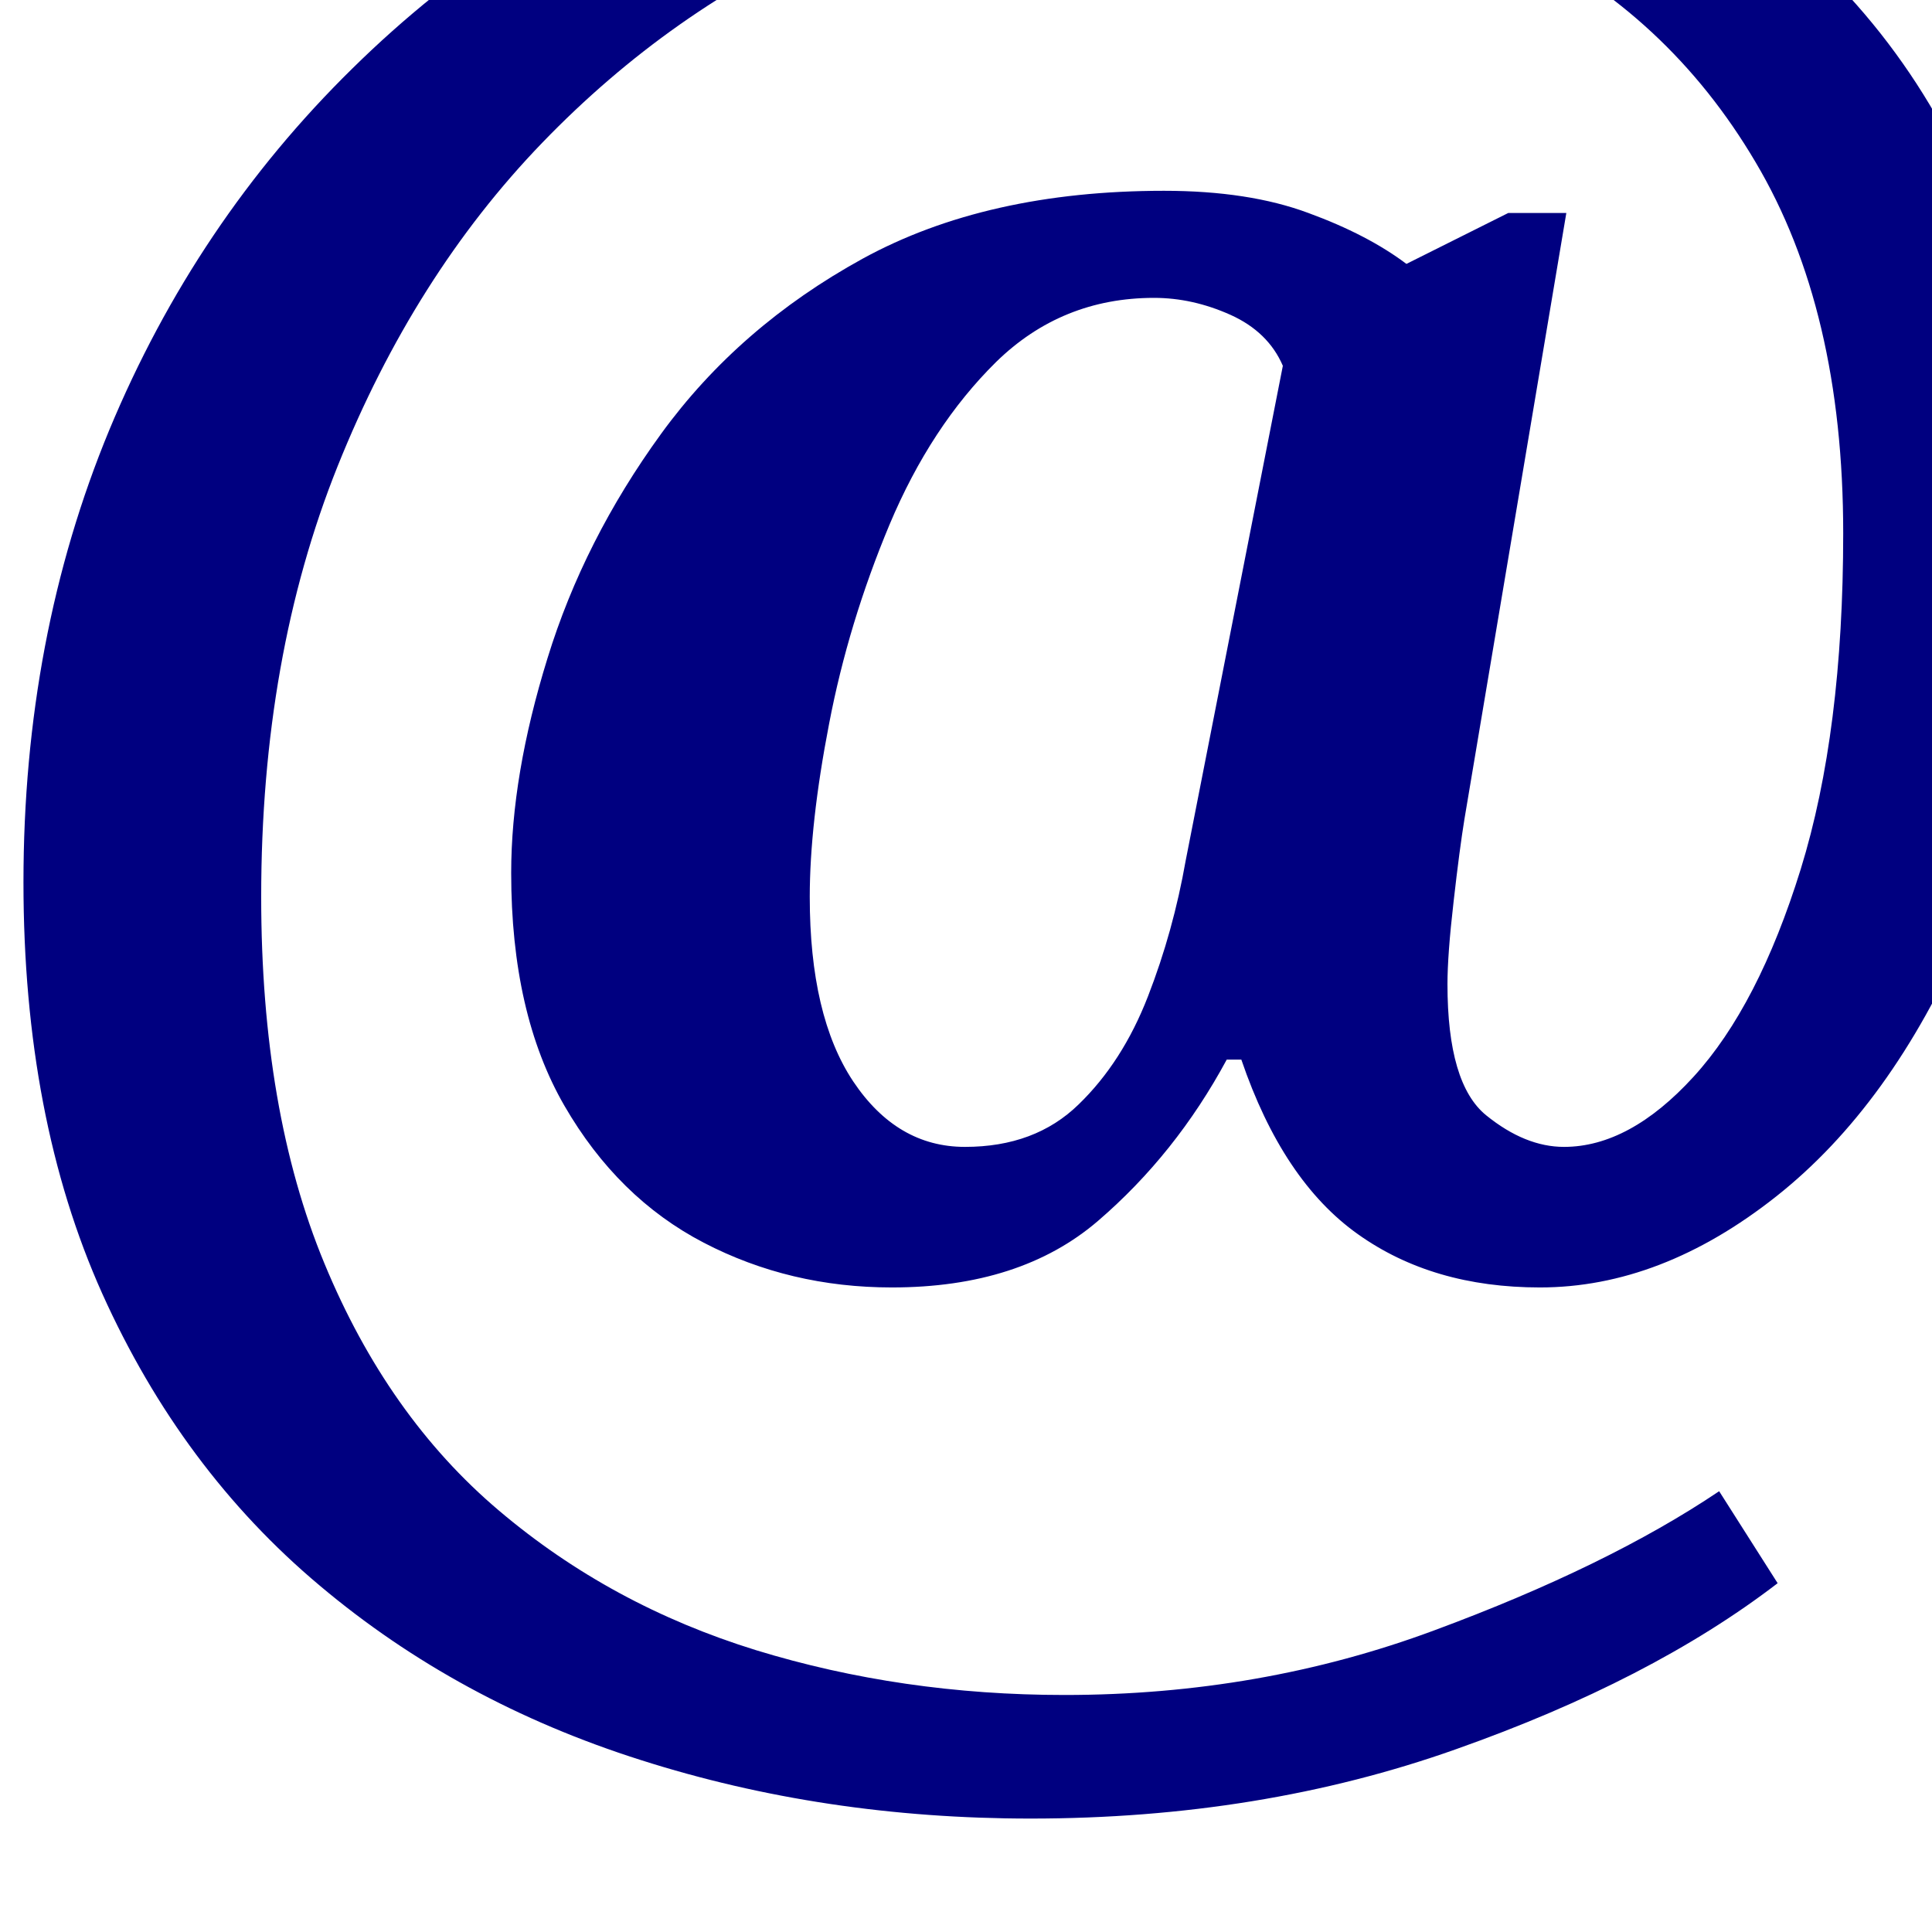
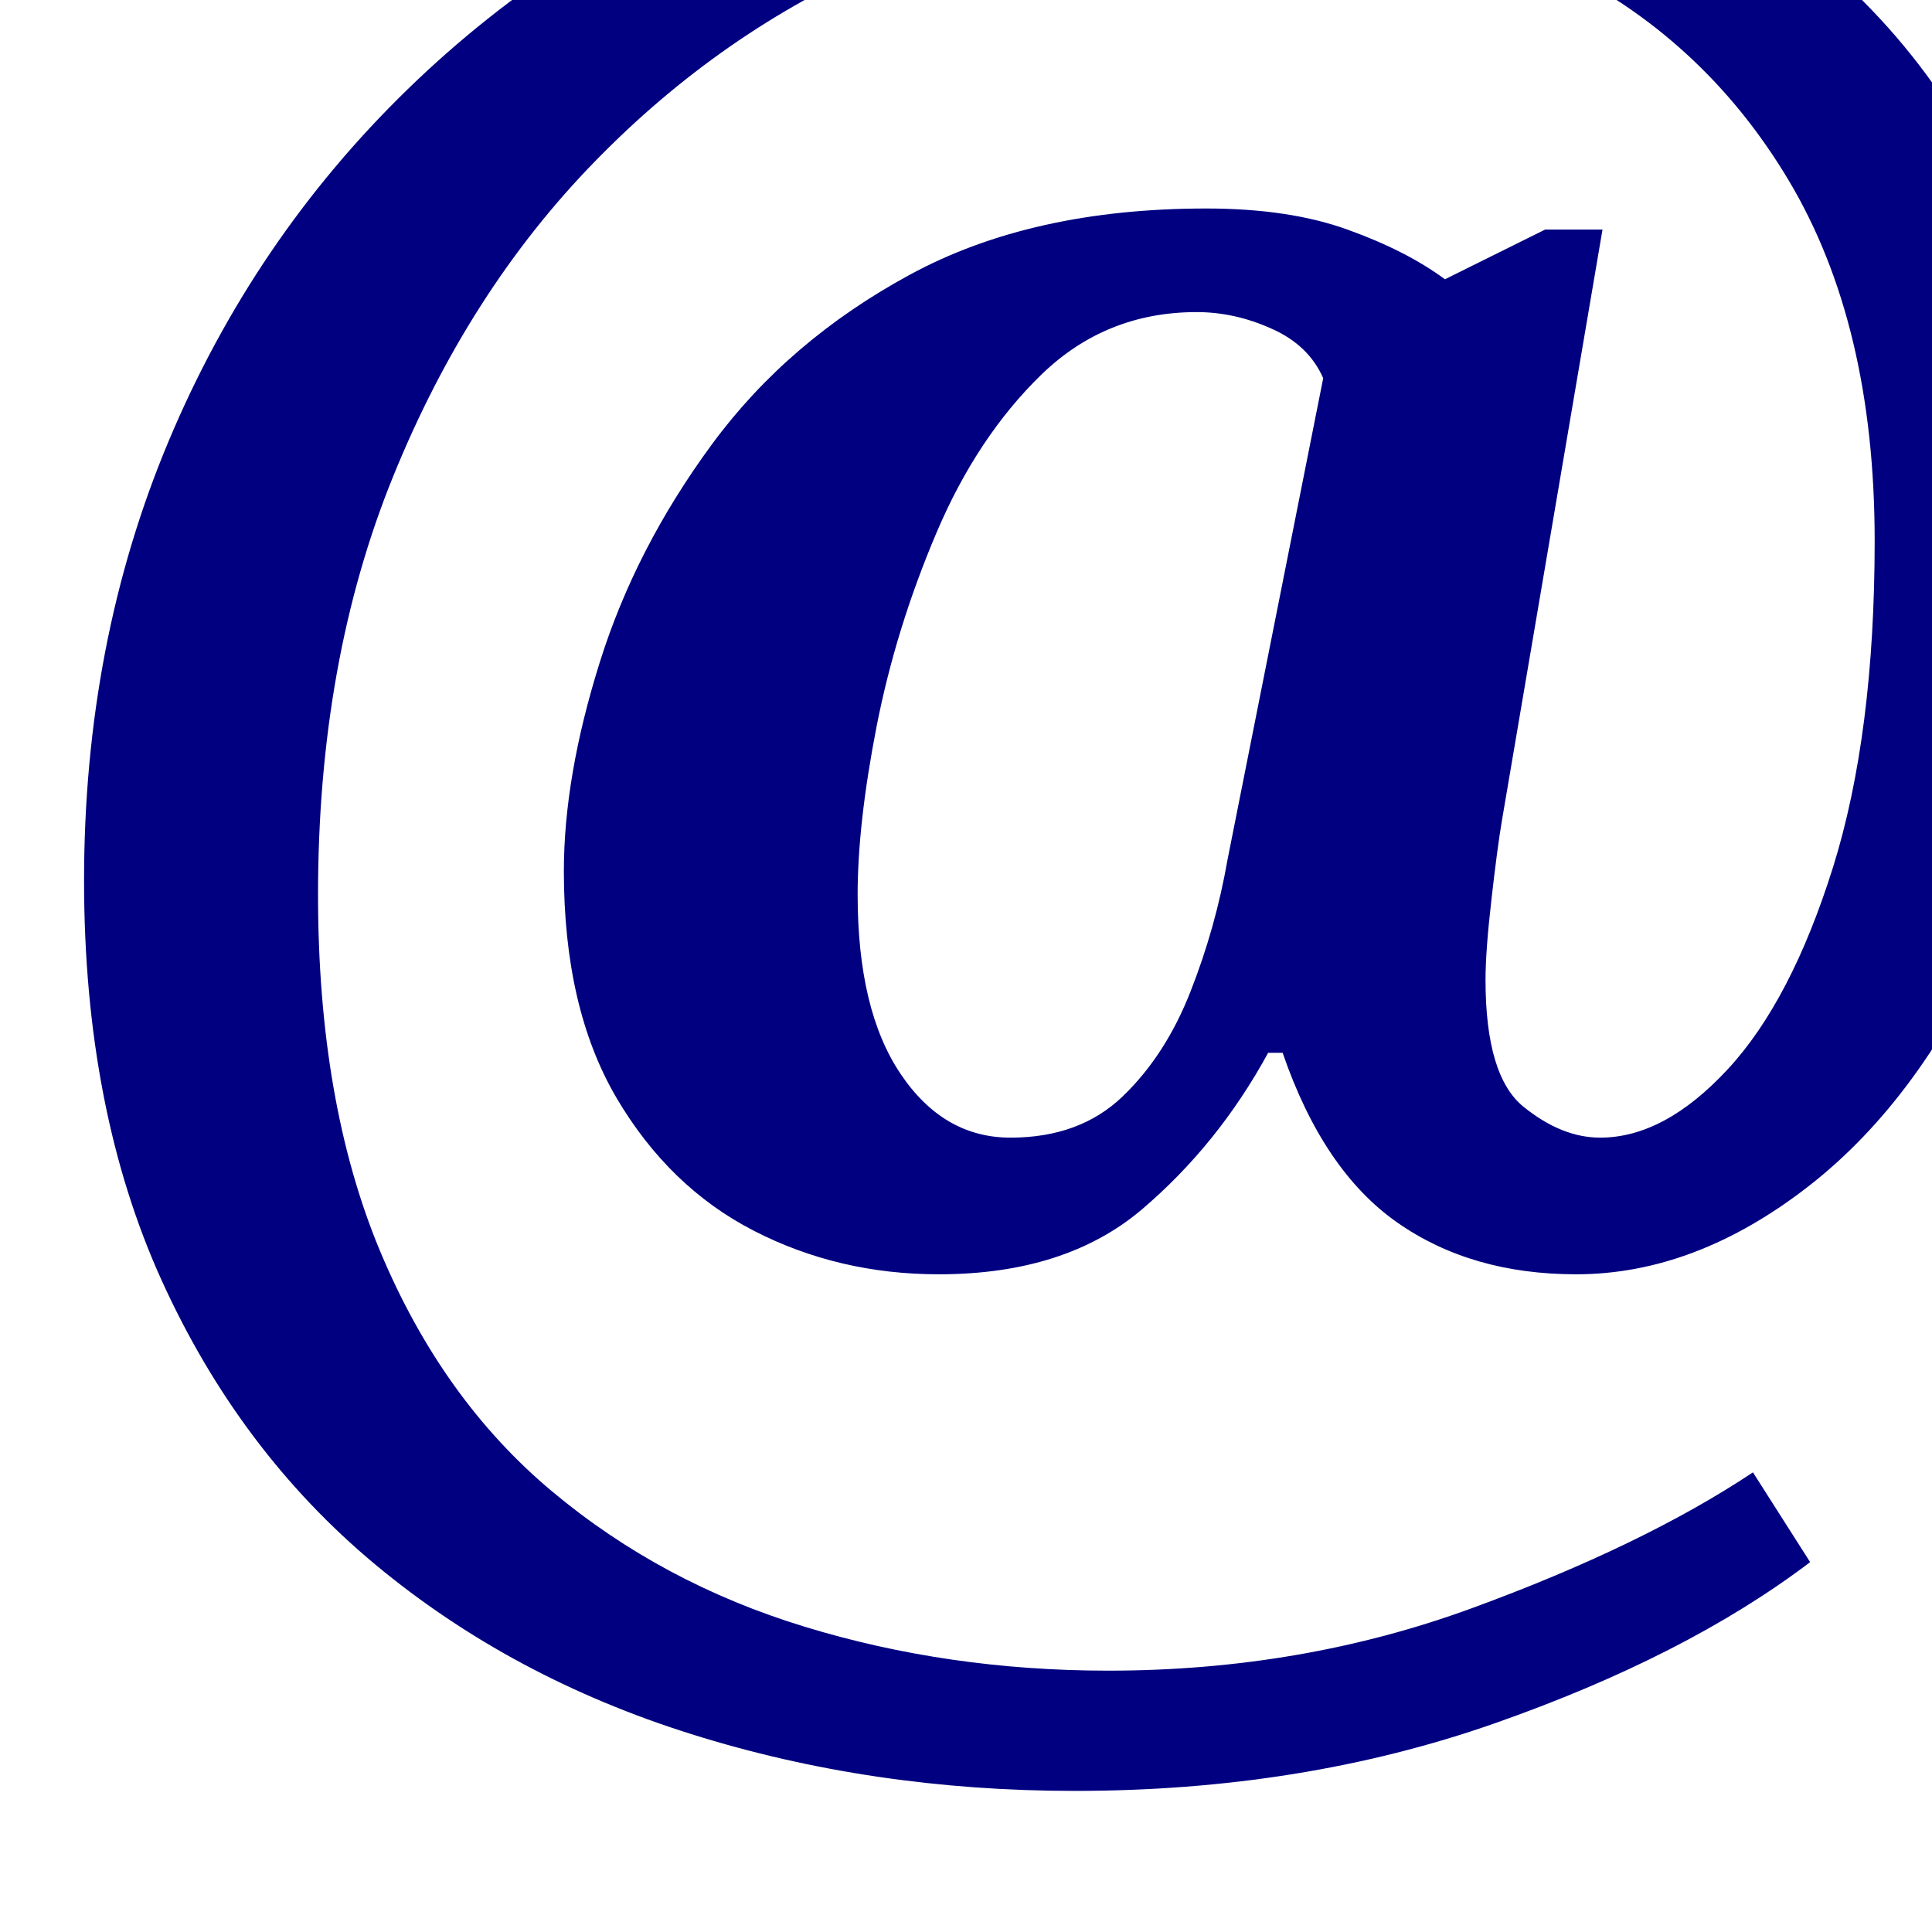
- <svg xmlns="http://www.w3.org/2000/svg" width="64px" height="64px" id="svg2985" version="1.1">
+ <svg xmlns="http://www.w3.org/2000/svg" width="128" height="128" id="svg2985" version="1.1">
  <defs id="defs2987" />
  <g id="layer1">
    <a id="a3961-34-0" transform="matrix(1.168366,0,0,1.138406,-7.020394,-0.1970879)" style="stroke-width:3.468;stroke-miterlimit:4;stroke-dasharray:none" />
    <g id="g4508-8" transform="matrix(-0.2175774,0,0,0.2324194,309.2762,-184.7121)" style="stroke-width:31.128;stroke-miterlimit:4;stroke-dasharray:none" />
    <g id="g3943-2" style="fill:none" />
-     <text transform="scale(1.000002,0.9999979)" id="text4137" y="54" x="130" style="font-size:21.406px;font-style:normal;font-variant:normal;font-weight:bold;font-stretch:normal;line-height:125%;letter-spacing:0px;word-spacing:0px;fill:#000000;fill-opacity:1;stroke:none;font-family:Arial Rounded MT Bold;-inkscape-font-specification:'Arial Rounded MT Bold, Bold'" xml:space="preserve">
-       <tspan id="tspan4887" style="font-size:21.406px;font-style:normal;font-variant:normal;font-weight:900;font-stretch:normal;text-align:center;text-anchor:middle;font-family:Arial Black;-inkscape-font-specification:'Arial Black, Heavy'" y="54" x="130" />
-     </text>
-     <path style="fill:none;stroke:#000000;stroke-width:0;stroke-linecap:round;stroke-linejoin:round;stroke-opacity:1;stroke-miterlimit:4;stroke-dasharray:none" d="m 49,83 c 0,0 0.541,0.892 1,1 1.026,0.242 1.946,-1 3,-1 1.054,0 2.255,0.255 3,1 0.745,0.745 1,1.946 1,3 0,1.054 -0.255,2.255 -1,3 -0.745,0.745 -1.946,1 -3,1 -1.054,0 -2.255,-0.255 -3,-1 -0.745,-0.745 -0.831,-1.96 -1,-3 -0.053,-0.329 0,-1 0,-1" id="path3777" />
-     <text xml:space="preserve" style="font-style:normal;font-variant:normal;font-weight:bold;font-stretch:normal;font-size:80.365px;line-height:1.25;font-family:Constantia;-inkscape-font-specification:'Constantia, Bold';font-variant-ligatures:normal;font-variant-caps:normal;font-variant-numeric:normal;font-feature-settings:normal;text-align:start;letter-spacing:0px;word-spacing:0px;writing-mode:lr-tb;text-anchor:start;fill:#000080;fill-opacity:1;stroke:none;stroke-width:1.674" x="-3.316" y="48.834" id="text4531">
-       <tspan id="tspan4529" x="-3.316" y="48.834" style="font-style:normal;font-variant:normal;font-weight:bold;font-stretch:normal;font-size:80.365px;font-family:Constantia;-inkscape-font-specification:'Constantia, Bold';font-variant-ligatures:normal;font-variant-caps:normal;font-variant-numeric:normal;font-feature-settings:normal;text-align:start;writing-mode:lr-tb;text-anchor:start;fill:#000080;fill-opacity:1;stroke-width:1.674">@</tspan>
+     <text transform="scale(1.000002)" id="text4137" y="54" x="130" style="font-style:normal;font-variant:normal;font-weight:bold;font-stretch:normal;font-size:21.407px;line-height:125%;font-family:'Arial Rounded MT Bold';-inkscape-font-specification:'Arial Rounded MT Bold, Bold';letter-spacing:0px;word-spacing:0px;fill:#000000;fill-opacity:1;stroke:none" xml:space="preserve" />
+     <text xml:space="preserve" style="font-style:normal;font-variant:normal;font-weight:bold;font-stretch:normal;font-size:157.199px;line-height:1.25;font-family:Constantia;-inkscape-font-specification:'Constantia, Bold';font-variant-ligatures:normal;font-variant-caps:normal;font-variant-numeric:normal;font-feature-settings:normal;text-align:start;letter-spacing:0px;word-spacing:0px;writing-mode:lr-tb;text-anchor:start;fill:#000080;fill-opacity:1;stroke:none;stroke-width:3.275" x="-2.48" y="97.055" id="text4531" transform="scale(1.006162,0.9938759)">
+       <tspan id="tspan4529" x="-2.48" y="97.055" style="font-style:normal;font-variant:normal;font-weight:bold;font-stretch:normal;font-size:157.199px;font-family:Constantia;-inkscape-font-specification:'Constantia, Bold';font-variant-ligatures:normal;font-variant-caps:normal;font-variant-numeric:normal;font-feature-settings:normal;text-align:start;writing-mode:lr-tb;text-anchor:start;fill:#000080;fill-opacity:1;stroke-width:3.275">@</tspan>
    </text>
  </g>
</svg>
